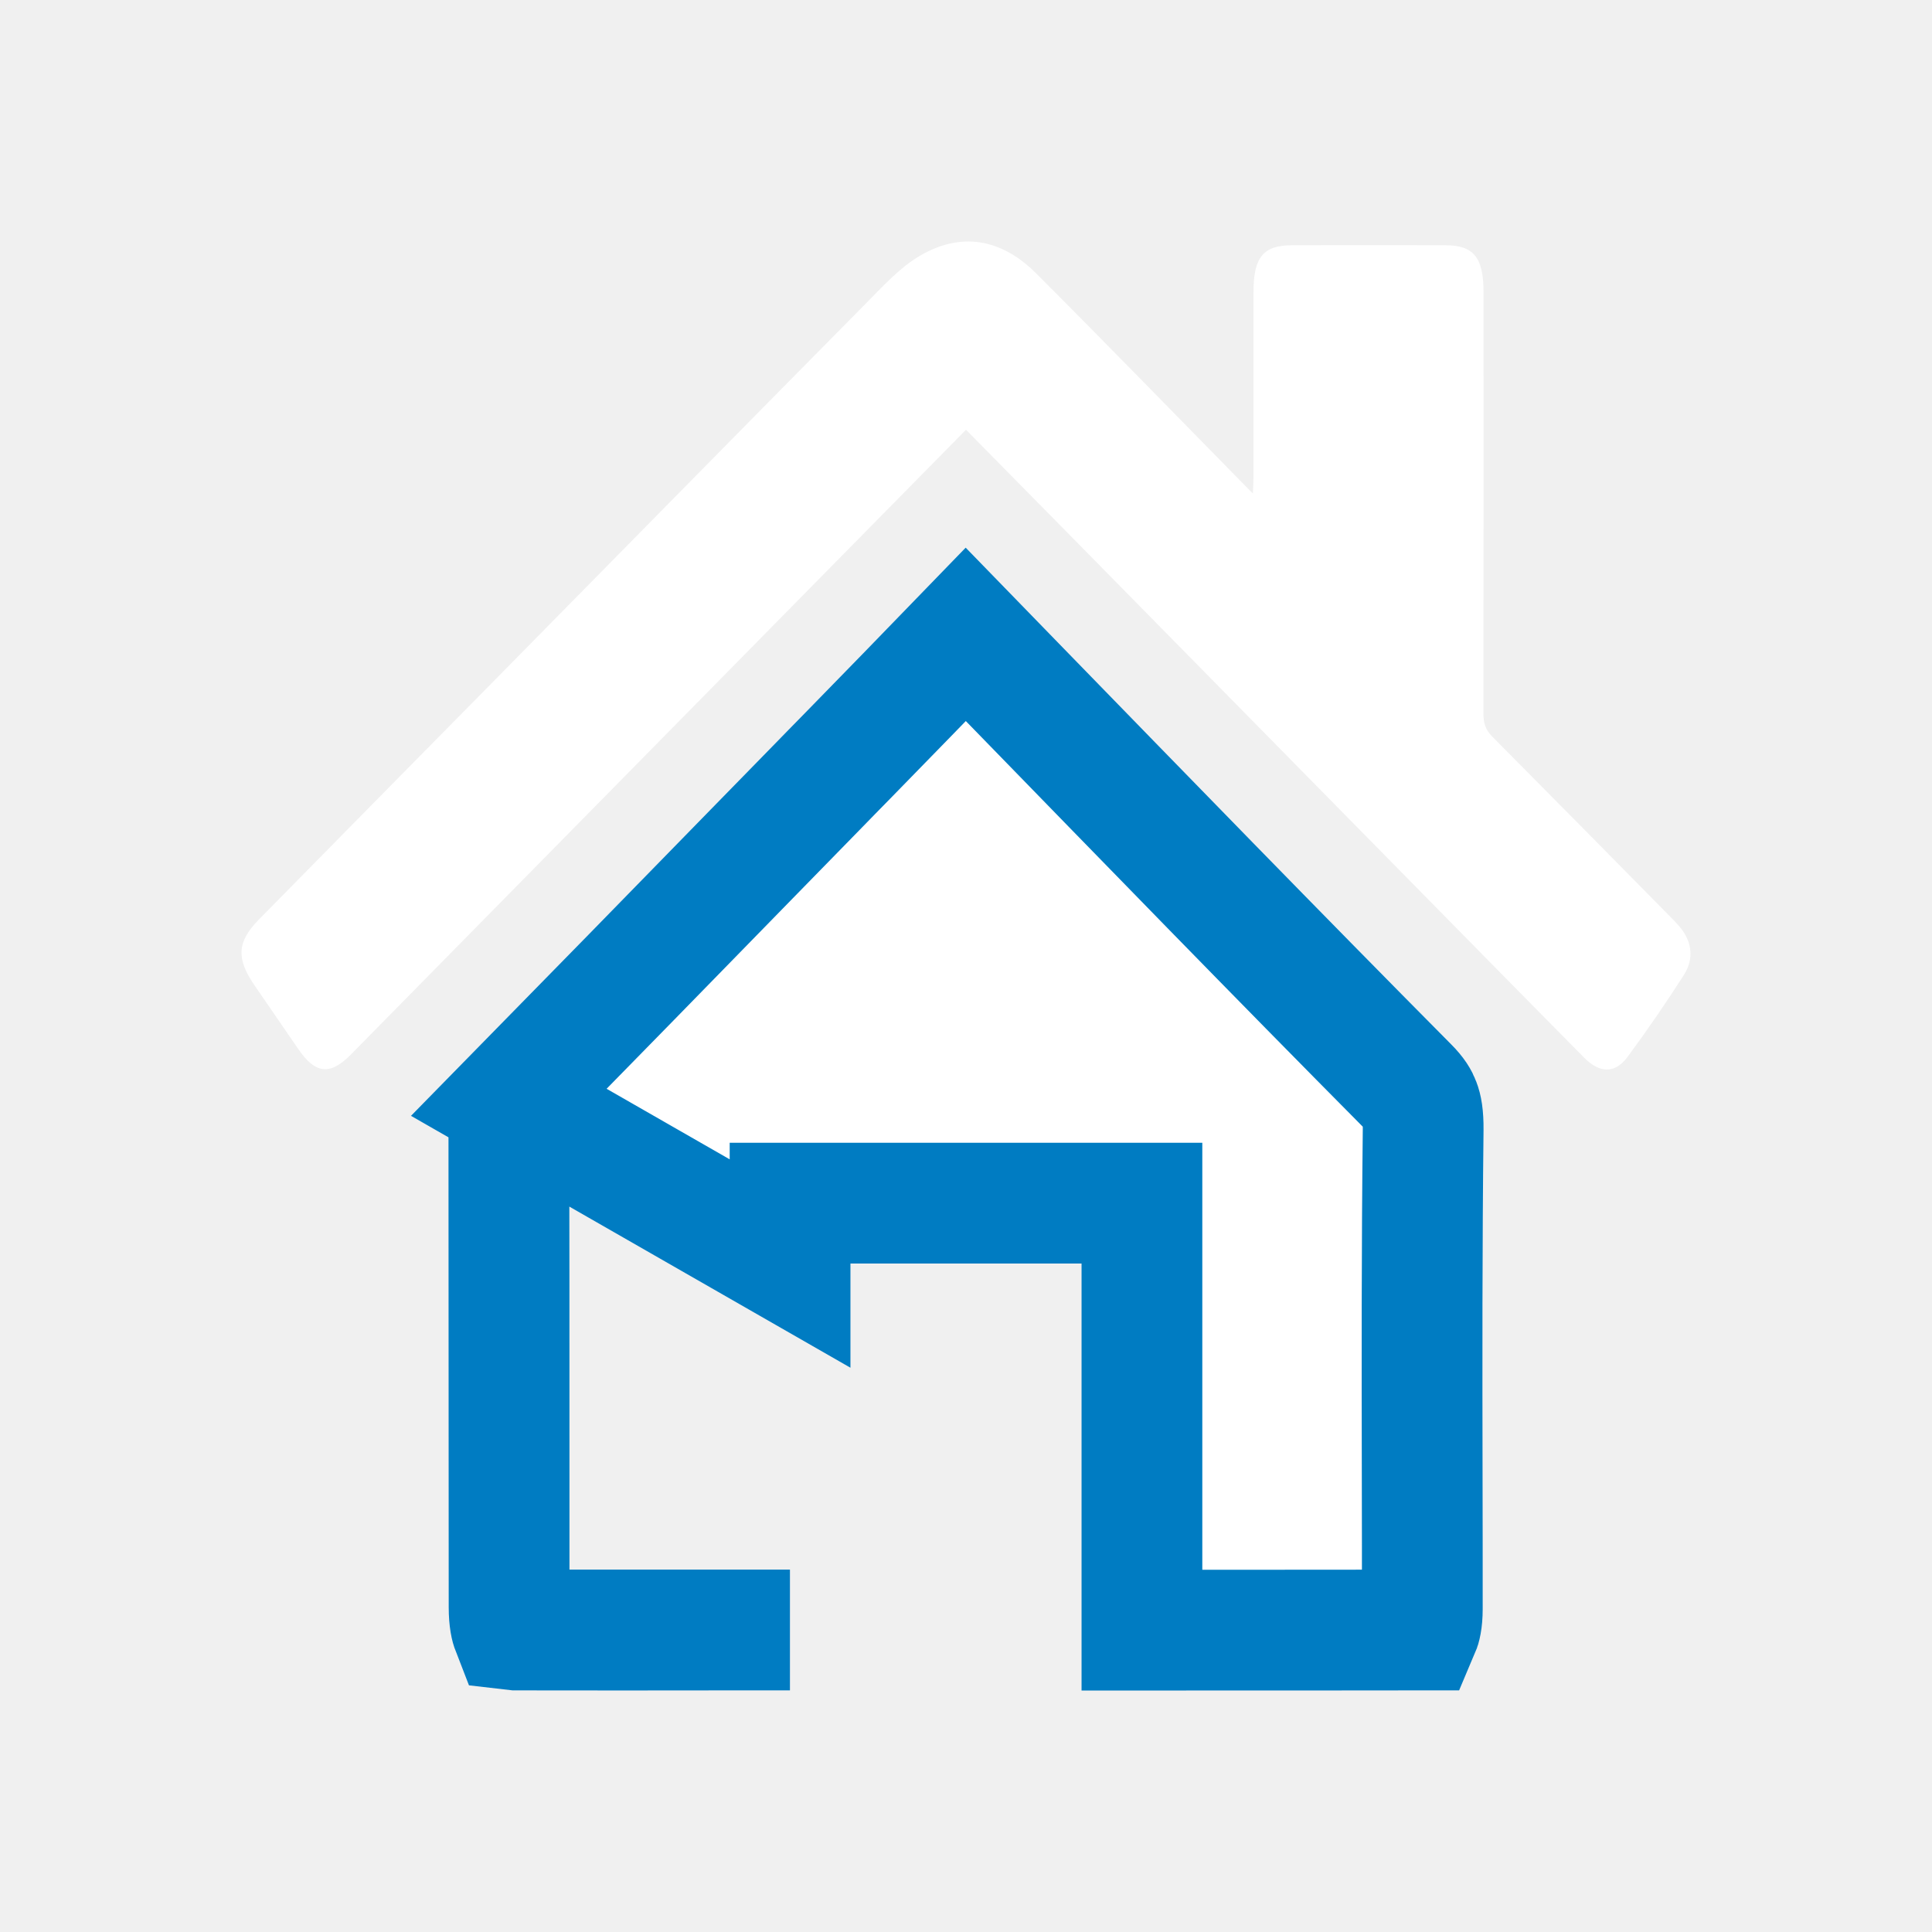
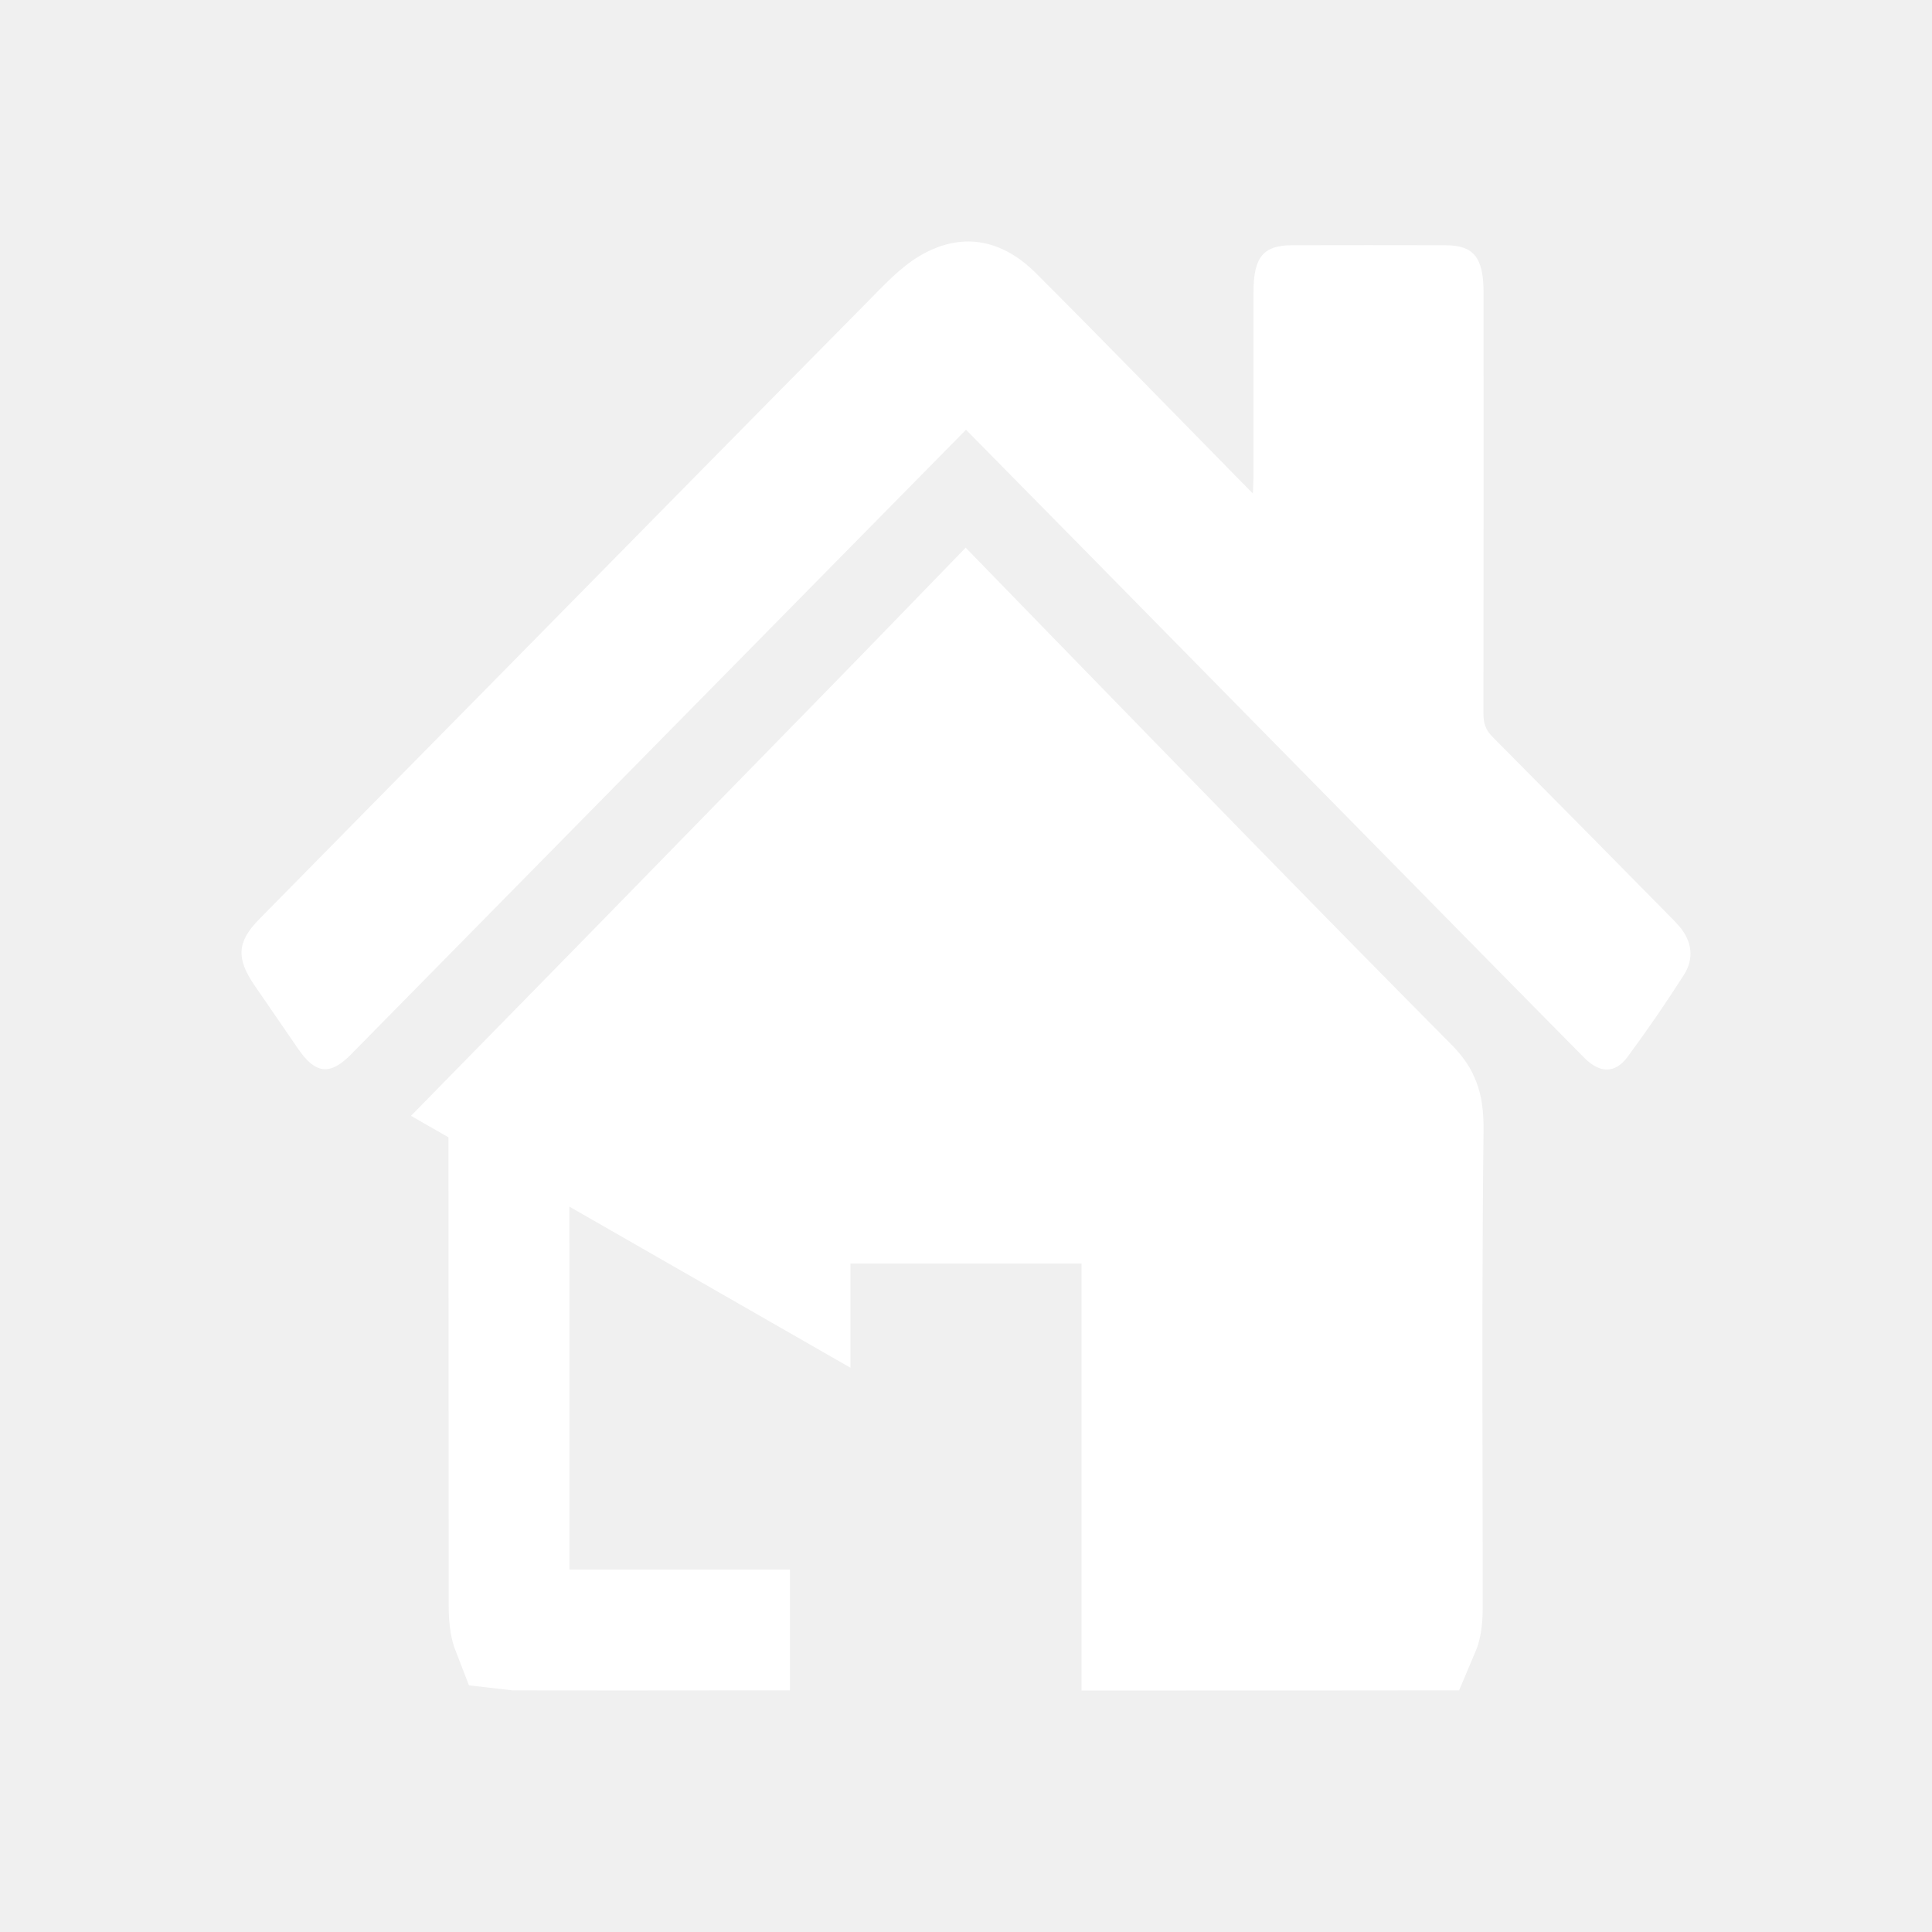
<svg xmlns="http://www.w3.org/2000/svg" width="16" height="16" viewBox="0 0 16 16" fill="none">
-   <path d="M4.273 13.499H4.273C4.862 13.5 5.451 13.5 6.04 13.499C6.208 13.499 6.375 13.499 6.542 13.499L4.273 13.499ZM4.273 13.499C4.259 13.499 4.249 13.499 4.241 13.498C4.232 13.475 4.216 13.419 4.216 13.309L4.216 13.309M4.273 13.499L4.216 13.309M4.216 13.309C4.216 12.94 4.216 12.571 4.216 12.202C4.216 11.178 4.216 10.153 4.214 9.129M4.216 13.309L4.214 9.129M4.214 9.129C4.891 8.439 5.567 7.747 6.242 7.055C6.414 6.879 6.586 6.703 6.758 6.527L6.758 6.527C6.845 6.438 6.931 6.349 7.018 6.261C7.345 5.926 7.672 5.591 7.998 5.254C8.131 5.391 8.264 5.528 8.397 5.664C9.482 6.779 10.568 7.897 11.663 9.001C11.724 9.062 11.747 9.104 11.759 9.137C11.774 9.175 11.787 9.236 11.786 9.355C11.775 10.319 11.776 11.285 11.778 12.248C11.779 12.607 11.779 12.967 11.779 13.325V13.325C11.779 13.426 11.763 13.478 11.754 13.499C11.749 13.499 11.744 13.499 11.738 13.499H11.738C11.1 13.5 10.462 13.5 9.824 13.5C9.702 13.5 9.579 13.5 9.457 13.5V13.495V13.488V13.481V13.475V13.468V13.461V13.454V13.447V13.44V13.433V13.426V13.419V13.412V13.405V13.399V13.392V13.385V13.378V13.371V13.364V13.357V13.35V13.343V13.336V13.329V13.323V13.316V13.309V13.302V13.295V13.288V13.281V13.274V13.267V13.261V13.254V13.247V13.24V13.233V13.226V13.219V13.212V13.205V13.198V13.191V13.185V13.178V13.171V13.164V13.157V13.15V13.143V13.136V13.129V13.123V13.116V13.109V13.102V13.095V13.088V13.081V13.074V13.067V13.06V13.053V13.047V13.04V13.033V13.026V13.019V13.012V13.005V12.998V12.991V12.985V12.978V12.971V12.964V12.957V12.95V12.943V12.936V12.929V12.922V12.915V12.909V12.902V12.895V12.888V12.881V12.874V12.867V12.86V12.853V12.847V12.84V12.833V12.826V12.819V12.812V12.805V12.798V12.791V12.784V12.778V12.771V12.764V12.757V12.75V12.743V12.736V12.729V12.722V12.716V12.709V12.702V12.695V12.688V12.681V12.674V12.667V12.66V12.653V12.646V12.64V12.633V12.626V12.619V12.612V12.605V12.598V12.591V12.585V12.578V12.571V12.564V12.557V12.55V12.543V12.536V12.529V12.522V12.515V12.509V12.502V12.495V12.488V12.481V12.474V12.467V12.46V12.454V12.447V12.44V12.433V12.426V12.419V12.412V12.405V12.398V12.391V12.384V12.378V12.371V12.364V12.357V12.35V12.343V12.336V12.329V12.322V12.316V12.309V12.302V12.295V12.288V12.281V12.274V12.267V12.26V12.254V12.247V12.24V12.233V12.226V12.219V12.212V12.205V12.198V12.191V12.184V12.178V12.171V12.164V12.157V12.15V12.143V12.136V12.129V12.123V12.116V12.109V12.102V12.095V12.088V12.081V12.074V12.067V12.06V12.053V12.047V12.04V12.033V12.026V12.019V12.012V12.005V11.998V11.991V11.985V11.978V11.971V11.964V11.957V11.95V11.943V11.936V11.929V11.922V11.916V11.909V11.902V11.895V11.888V11.881V11.874V11.867V11.86V11.854V11.847V11.84V11.833V11.826V11.819V11.812V11.805V11.798V11.791V11.784V11.778V11.771V11.764V11.757V11.75V11.743V11.736V11.729V11.722V11.716V11.709V11.702V11.695V11.688V11.681V11.674V11.667V11.66V11.653V11.646V11.64V11.633V11.626V11.619V11.612V11.605V11.598V11.591V11.584V11.578V11.571V11.564V11.557V11.55V11.543V11.536V11.529V11.522V11.515V11.508V11.502V11.495V11.488V11.481V11.474V11.467V11.46V11.453V11.446V11.439V11.432V11.426V11.419V11.412V11.405V11.398V11.391V11.384V11.377V11.37V11.364V11.357V11.35V11.343V11.336V11.329V11.322V11.315V11.308V11.301V11.294V11.287V11.281V11.274V11.267V11.26V11.253V11.246V11.239V11.232V11.225V11.218V11.211V11.205V11.198V11.191V11.184V11.177V11.17V11.163V11.156V11.149V11.142V11.136V11.129V11.122V11.115V11.108V11.101V11.094V11.087V11.08V11.073V11.066V11.059V11.053V11.046V11.039V11.032V11.025V11.018V11.011V11.004V10.997V10.99V10.983V10.976V10.97V10.963V10.956V10.949V10.942V10.935V10.928V10.921V10.914V10.907V10.9V10.893V10.887V10.88V10.873V10.866V10.859V10.852V10.845V10.838V10.831V10.824V10.817V10.81V10.804V10.797V10.79V10.783V10.776V10.769V10.762V10.755V10.748V10.741V10.734V10.727V10.72V10.714V10.707V10.7V10.693V10.686V10.679V10.672V10.665V10.658V10.651V10.644V10.637V10.63V10.624V10.617V10.61V10.603V10.596V10.589V10.582V10.575V10.568V10.561V10.554V10.547V10.54V10.534V10.527V10.52V10.513V10.506V10.499V10.492V10.485V10.478V10.471V10.464V9.964H8.957H8.953H8.95H8.946H8.942H8.938H8.935H8.931H8.927H8.923H8.919H8.916H8.912H8.908H8.904H8.901H8.897H8.893H8.889H8.886H8.882H8.878H8.874H8.871H8.867H8.863H8.859H8.856H8.852H8.848H8.844H8.841H8.837H8.833H8.829H8.825H8.822H8.818H8.814H8.81H8.807H8.803H8.799H8.795H8.792H8.788H8.784H8.78H8.777H8.773H8.769H8.765H8.762H8.758H8.754H8.75H8.747H8.743H8.739H8.735H8.732H8.728H8.724H8.72H8.717H8.713H8.709H8.705H8.702H8.698H8.694H8.69H8.687H8.683H8.679H8.675H8.672H8.668H8.664H8.66H8.657H8.653H8.649H8.645H8.642H8.638H8.634H8.63H8.627H8.623H8.619H8.615H8.612H8.608H8.604H8.6H8.597H8.593H8.589H8.585H8.582H8.578H8.574H8.571H8.567H8.563H8.559H8.556H8.552H8.548H8.544H8.541H8.537H8.533H8.529H8.526H8.522H8.518H8.514H8.511H8.507H8.503H8.499H8.496H8.492H8.488H8.485H8.481H8.477H8.473H8.47H8.466H8.462H8.458H8.455H8.451H8.447H8.443H8.44H8.436H8.432H8.428H8.425H8.421H8.417H8.414H8.41H8.406H8.402H8.399H8.395H8.391H8.387H8.384H8.38H8.376H8.372H8.369H8.365H8.361H8.358H8.354H8.35H8.346H8.343H8.339H8.335H8.331H8.328H8.324H8.32H8.316H8.313H8.309H8.305H8.302H8.298H8.294H8.29H8.287H8.283H8.279H8.275H8.272H8.268H8.264H8.261H8.257H8.253H8.249H8.246H8.242H8.238H8.234H8.231H8.227H8.223H8.22H8.216H8.212H8.208H8.205H8.201H8.197H8.193H8.19H8.186H8.182H8.179H8.175H8.171H8.167H8.164H8.16H8.156H8.152H8.149H8.145H8.141H8.138H8.134H8.13H8.126H8.123H8.119H8.115H8.111H8.108H8.104H8.1H8.097H8.093H8.089H8.085H8.082H8.078H8.074H8.07H8.067H8.063H8.059H8.056H8.052H8.048H8.044H8.041H8.037H8.033H8.029H8.026H8.022H8.018H8.015H8.011H8.007H8.003H8H7.996H7.992H7.988H7.985H7.981H7.977H7.974H7.97H7.966H7.962H7.959H7.955H7.951H7.947H7.944H7.94H7.936H7.933H7.929H7.925H7.921H7.918H7.914H7.91H7.907H7.903H7.899H7.895H7.892H7.888H7.884H7.88H7.877H7.873H7.869H7.866H7.862H7.858H7.854H7.851H7.847H7.843H7.839H7.836H7.832H7.828H7.825H7.821H7.817H7.813H7.81H7.806H7.802H7.798H7.795H7.791H7.787H7.784H7.78H7.776H7.772H7.769H7.765H7.761H7.757H7.754H7.75H7.746H7.743H7.739H7.735H7.731H7.728H7.724H7.72H7.716H7.713H7.709H7.705H7.702H7.698H7.694H7.69H7.687H7.683H7.679H7.675H7.672H7.668H7.664H7.66H7.657H7.653H7.649H7.646H7.642H7.638H7.634H7.631H7.627H7.623H7.619H7.616H7.612H7.608H7.605H7.601H7.597H7.593H7.59H7.586H7.582H7.578H7.575H7.571H7.567H7.563H7.56H7.556H7.552H7.549H7.545H7.541H7.537H7.534H7.53H7.526H7.522H7.519H7.515H7.511H7.507H7.504H7.5H7.496H7.493H7.489H7.485H7.481H7.478H7.474H7.47H7.466H7.463H7.459H7.455H7.451H7.448H7.444H7.44H7.436H7.433H7.429H7.425H7.422H7.418H7.414H7.41H7.407H7.403H7.399H7.395H7.392H7.388H7.384H7.38H7.377H7.373H7.369H7.365H7.362H7.358H7.354H7.35H7.347H7.343H7.339H7.336H7.332H7.328H7.324H7.321H7.317H7.313H7.309H7.306H7.302H7.298H7.294H7.291H7.287H7.283H7.279H7.276H7.272H7.268H7.264H7.261H7.257H7.253H7.249H7.246H7.242H7.238H7.234H7.231H7.227H7.223H7.219H7.216H7.212H7.208H7.204H7.201H7.197H7.193H7.189H7.186H7.182H7.178H7.174H7.171H7.167H7.163H7.159H7.156H7.152H7.148H7.144H7.141H7.137H7.133H7.129H7.126H7.122H7.118H7.114H7.111H7.107H7.103H7.099H7.096H7.092H7.088H7.084H7.08H7.077H7.073H7.069H7.065H7.062H7.058H7.054H7.05H7.047H7.043H6.543L6.543 10.464L4.214 9.129Z" fill="white" stroke="#007CC2" />
-   <path d="M8 3.559C7.62 3.945 7.248 4.323 6.875 4.701C5.552 6.045 4.228 7.39 2.905 8.734C2.733 8.909 2.611 8.894 2.469 8.686C2.349 8.511 2.229 8.337 2.109 8.162C1.955 7.938 1.962 7.801 2.144 7.615C2.76 6.988 3.377 6.363 3.994 5.737C5.054 4.661 6.112 3.584 7.174 2.51C7.314 2.368 7.455 2.214 7.617 2.119C7.955 1.92 8.289 1.972 8.581 2.264C9.151 2.834 9.714 3.414 10.28 3.99C10.306 4.017 10.333 4.044 10.376 4.087C10.378 4.021 10.381 3.98 10.381 3.938C10.381 3.431 10.381 2.924 10.381 2.417C10.381 2.129 10.463 2.031 10.701 2.031C11.124 2.03 11.546 2.03 11.969 2.031C12.205 2.031 12.286 2.132 12.286 2.421C12.286 3.583 12.287 4.746 12.285 5.908C12.285 5.992 12.305 6.046 12.358 6.1C12.84 6.585 13.321 7.073 13.802 7.561C13.837 7.597 13.873 7.632 13.906 7.67C14.012 7.793 14.033 7.938 13.944 8.076C13.795 8.309 13.639 8.536 13.477 8.755C13.373 8.894 13.246 8.888 13.118 8.758C12.732 8.368 12.348 7.977 11.963 7.586C10.956 6.563 9.95 5.54 8.944 4.517C8.632 4.201 8.32 3.884 8 3.559Z" fill="white" />
+   <path d="M4.273 13.499H4.273C4.862 13.5 5.451 13.5 6.04 13.499C6.208 13.499 6.375 13.499 6.542 13.499L4.273 13.499ZM4.273 13.499C4.259 13.499 4.249 13.499 4.241 13.498C4.232 13.475 4.216 13.419 4.216 13.309L4.216 13.309M4.273 13.499L4.216 13.309M4.216 13.309C4.216 12.94 4.216 12.571 4.216 12.202C4.216 11.178 4.216 10.153 4.214 9.129M4.216 13.309L4.214 9.129M4.214 9.129C4.891 8.439 5.567 7.747 6.242 7.055C6.414 6.879 6.586 6.703 6.758 6.527L6.758 6.527C6.845 6.438 6.931 6.349 7.018 6.261C7.345 5.926 7.672 5.591 7.998 5.254C8.131 5.391 8.264 5.528 8.397 5.664C9.482 6.779 10.568 7.897 11.663 9.001C11.724 9.062 11.747 9.104 11.759 9.137C11.774 9.175 11.787 9.236 11.786 9.355C11.775 10.319 11.776 11.285 11.778 12.248C11.779 12.607 11.779 12.967 11.779 13.325V13.325C11.779 13.426 11.763 13.478 11.754 13.499C11.749 13.499 11.744 13.499 11.738 13.499H11.738C11.1 13.5 10.462 13.5 9.824 13.5C9.702 13.5 9.579 13.5 9.457 13.5V13.495V13.488V13.481V13.475V13.468V13.461V13.454V13.447V13.44V13.433V13.426V13.419V13.412V13.405V13.399V13.392V13.385V13.378V13.371V13.364V13.357V13.35V13.343V13.336V13.329V13.323V13.316V13.309V13.302V13.295V13.288V13.281V13.274V13.267V13.261V13.254V13.247V13.24V13.233V13.226V13.219V13.212V13.205V13.198V13.191V13.185V13.178V13.171V13.164V13.157V13.15V13.143V13.136V13.129V13.123V13.116V13.109V13.102V13.095V13.088V13.081V13.074V13.067V13.06V13.053V13.047V13.04V13.033V13.026V13.019V13.012V13.005V12.998V12.991V12.985V12.978V12.971V12.964V12.957V12.95V12.943V12.936V12.929V12.922V12.915V12.909V12.902V12.895V12.888V12.881V12.874V12.867V12.86V12.853V12.847V12.84V12.833V12.826V12.819V12.812V12.805V12.798V12.791V12.784V12.778V12.771V12.764V12.757V12.75V12.743V12.736V12.729V12.722V12.716V12.709V12.702V12.695V12.688V12.681V12.674V12.667V12.66V12.653V12.646V12.64V12.633V12.626V12.619V12.612V12.605V12.598V12.591V12.585V12.578V12.571V12.564V12.557V12.55V12.543V12.536V12.529V12.522V12.515V12.509V12.502V12.495V12.488V12.481V12.474V12.467V12.46V12.454V12.447V12.44V12.433V12.426V12.419V12.412V12.405V12.398V12.391V12.384V12.378V12.371V12.364V12.357V12.35V12.343V12.336V12.329V12.322V12.316V12.309V12.302V12.295V12.288V12.281V12.274V12.267V12.26V12.254V12.247V12.24V12.233V12.226V12.219V12.212V12.205V12.198V12.191V12.184V12.178V12.171V12.164V12.157V12.15V12.143V12.136V12.129V12.123V12.116V12.109V12.102V12.095V12.088V12.081V12.074V12.067V12.06V12.053V12.047V12.04V12.033V12.026V12.019V12.012V12.005V11.998V11.991V11.985V11.978V11.971V11.964V11.957V11.95V11.943V11.936V11.929V11.922V11.916V11.909V11.902V11.895V11.888V11.881V11.874V11.867V11.86V11.854V11.847V11.84V11.833V11.826V11.819V11.812V11.805V11.798V11.791V11.784V11.778V11.771V11.764V11.757V11.75V11.743V11.736V11.729V11.722V11.716V11.709V11.702V11.695V11.688V11.681V11.674V11.667V11.66V11.653V11.646V11.64V11.633V11.626V11.619V11.612V11.605V11.598V11.591V11.584V11.578V11.571V11.564V11.557V11.55V11.543V11.536V11.529V11.522V11.515V11.508V11.502V11.495V11.488V11.481V11.474V11.467V11.46V11.453V11.446V11.439V11.432V11.426V11.419V11.412V11.405V11.398V11.391V11.384V11.377V11.37V11.364V11.357V11.35V11.343V11.336V11.329V11.322V11.315V11.308V11.301V11.294V11.287V11.281V11.274V11.267V11.26V11.253V11.246V11.239V11.232V11.225V11.218V11.211V11.205V11.198V11.191V11.184V11.177V11.17V11.163V11.156V11.149V11.142V11.136V11.129V11.122V11.115V11.108V11.101V11.094V11.087V11.08V11.073V11.066V11.059V11.053V11.046V11.039V11.032V11.025V11.018V11.011V11.004V10.997V10.99V10.983V10.976V10.97V10.963V10.956V10.949V10.942V10.935V10.928V10.921V10.914V10.907V10.9V10.893V10.887V10.88V10.873V10.866V10.859V10.852V10.845V10.838V10.831V10.824V10.817V10.81V10.804V10.797V10.79V10.783V10.776V10.769V10.762V10.755V10.748V10.741V10.734V10.727V10.72V10.714V10.707V10.7V10.693V10.686V10.679V10.672V10.665V10.658V10.651V10.644V10.637V10.63V10.624V10.617V10.61V10.603V10.596V10.589V10.582V10.575V10.568V10.561V10.554V10.547V10.54V10.534V10.527V10.52V10.513V10.506V10.499V10.492V10.485V10.478V10.471V10.464V9.964H8.957H8.953H8.95H8.946H8.942H8.938H8.935H8.931H8.927H8.923H8.919H8.916H8.912H8.908H8.904H8.901H8.897H8.893H8.889H8.886H8.882H8.878H8.874H8.871H8.867H8.863H8.859H8.856H8.852H8.848H8.844H8.841H8.837H8.833H8.829H8.825H8.822H8.818H8.814H8.81H8.807H8.803H8.799H8.795H8.792H8.788H8.784H8.78H8.777H8.773H8.769H8.765H8.762H8.758H8.754H8.75H8.747H8.743H8.739H8.735H8.732H8.728H8.724H8.72H8.717H8.713H8.709H8.705H8.702H8.698H8.694H8.69H8.687H8.683H8.679H8.675H8.672H8.668H8.664H8.66H8.657H8.653H8.649H8.645H8.642H8.638H8.634H8.63H8.627H8.623H8.619H8.615H8.612H8.608H8.604H8.6H8.597H8.593H8.589H8.585H8.582H8.578H8.574H8.571H8.567H8.563H8.559H8.556H8.552H8.548H8.544H8.541H8.537H8.533H8.529H8.526H8.522H8.518H8.514H8.511H8.507H8.503H8.499H8.496H8.492H8.488H8.485H8.481H8.477H8.473H8.47H8.466H8.462H8.458H8.455H8.451H8.447H8.443H8.44H8.436H8.432H8.428H8.425H8.421H8.417H8.414H8.41H8.406H8.402H8.399H8.395H8.391H8.387H8.384H8.38H8.376H8.372H8.369H8.365H8.361H8.358H8.354H8.35H8.346H8.343H8.339H8.335H8.331H8.328H8.324H8.32H8.316H8.313H8.309H8.305H8.302H8.298H8.294H8.29H8.287H8.283H8.279H8.275H8.272H8.268H8.264H8.261H8.257H8.253H8.249H8.246H8.242H8.238H8.234H8.231H8.227H8.223H8.22H8.216H8.212H8.208H8.205H8.201H8.197H8.193H8.19H8.186H8.182H8.179H8.175H8.171H8.167H8.164H8.16H8.156H8.152H8.149H8.145H8.141H8.138H8.134H8.13H8.126H8.123H8.119H8.115H8.111H8.108H8.104H8.1H8.097H8.093H8.089H8.085H8.082H8.078H8.074H8.07H8.067H8.063H8.059H8.056H8.052H8.048H8.044H8.041H8.037H8.033H8.029H8.026H8.022H8.018H8.015H8.011H8.007H8.003H8H7.996H7.992H7.988H7.985H7.981H7.977H7.974H7.97H7.966H7.962H7.959H7.955H7.951H7.947H7.944H7.94H7.936H7.933H7.929H7.925H7.921H7.918H7.914H7.91H7.907H7.903H7.899H7.895H7.892H7.888H7.884H7.88H7.877H7.873H7.869H7.866H7.862H7.858H7.854H7.851H7.847H7.843H7.839H7.836H7.832H7.828H7.825H7.821H7.817H7.813H7.81H7.806H7.802H7.798H7.795H7.791H7.787H7.784H7.78H7.776H7.772H7.769H7.765H7.761H7.757H7.754H7.75H7.746H7.743H7.739H7.735H7.731H7.728H7.724H7.72H7.716H7.713H7.709H7.705H7.702H7.698H7.694H7.69H7.687H7.683H7.679H7.675H7.672H7.668H7.664H7.66H7.657H7.653H7.649H7.646H7.642H7.638H7.634H7.631H7.627H7.623H7.619H7.616H7.612H7.608H7.605H7.601H7.597H7.593H7.59H7.586H7.582H7.578H7.575H7.571H7.567H7.563H7.56H7.556H7.552H7.549H7.545H7.541H7.537H7.534H7.53H7.526H7.522H7.519H7.515H7.511H7.507H7.504H7.5H7.496H7.493H7.489H7.485H7.481H7.478H7.474H7.47H7.466H7.463H7.459H7.455H7.451H7.448H7.444H7.44H7.436H7.433H7.429H7.425H7.422H7.418H7.414H7.41H7.407H7.403H7.399H7.395H7.392H7.388H7.384H7.38H7.377H7.373H7.369H7.365H7.362H7.358H7.354H7.35H7.347H7.343H7.339H7.336H7.332H7.328H7.324H7.321H7.317H7.313H7.309H7.306H7.302H7.298H7.294H7.291H7.287H7.283H7.279H7.276H7.272H7.268H7.264H7.261H7.257H7.253H7.249H7.246H7.242H7.238H7.234H7.231H7.227H7.223H7.219H7.216H7.212H7.208H7.204H7.201H7.197H7.193H7.189H7.186H7.182H7.178H7.174H7.171H7.167H7.163H7.159H7.156H7.152H7.148H7.144H7.141H7.137H7.133H7.129H7.126H7.122H7.118H7.114H7.111H7.107H7.103H7.099H7.096H7.092H7.088H7.084H7.08H7.077H7.073H7.069H7.065H7.062H7.058H7.054H7.05H7.047H7.043H6.543L6.543 10.464L4.214 9.129Z" fill="#ffffff" stroke="#ffffff" />
+   <path d="M8 3.559C7.62 3.945 7.248 4.323 6.875 4.701C5.552 6.045 4.228 7.39 2.905 8.734C2.733 8.909 2.611 8.894 2.469 8.686C2.349 8.511 2.229 8.337 2.109 8.162C1.955 7.938 1.962 7.801 2.144 7.615C2.76 6.988 3.377 6.363 3.994 5.737C5.054 4.661 6.112 3.584 7.174 2.51C7.314 2.368 7.455 2.214 7.617 2.119C7.955 1.92 8.289 1.972 8.581 2.264C9.151 2.834 9.714 3.414 10.28 3.99C10.306 4.017 10.333 4.044 10.376 4.087C10.378 4.021 10.381 3.98 10.381 3.938C10.381 3.431 10.381 2.924 10.381 2.417C10.381 2.129 10.463 2.031 10.701 2.031C11.124 2.03 11.546 2.03 11.969 2.031C12.205 2.031 12.286 2.132 12.286 2.421C12.286 3.583 12.287 4.746 12.285 5.908C12.285 5.992 12.305 6.046 12.358 6.1C12.84 6.585 13.321 7.073 13.802 7.561C13.837 7.597 13.873 7.632 13.906 7.67C14.012 7.793 14.033 7.938 13.944 8.076C13.795 8.309 13.639 8.536 13.477 8.755C13.373 8.894 13.246 8.888 13.118 8.758C12.732 8.368 12.348 7.977 11.963 7.586C10.956 6.563 9.95 5.54 8.944 4.517C8.632 4.201 8.32 3.884 8 3.559Z" fill="#ffffff" />
</svg>
